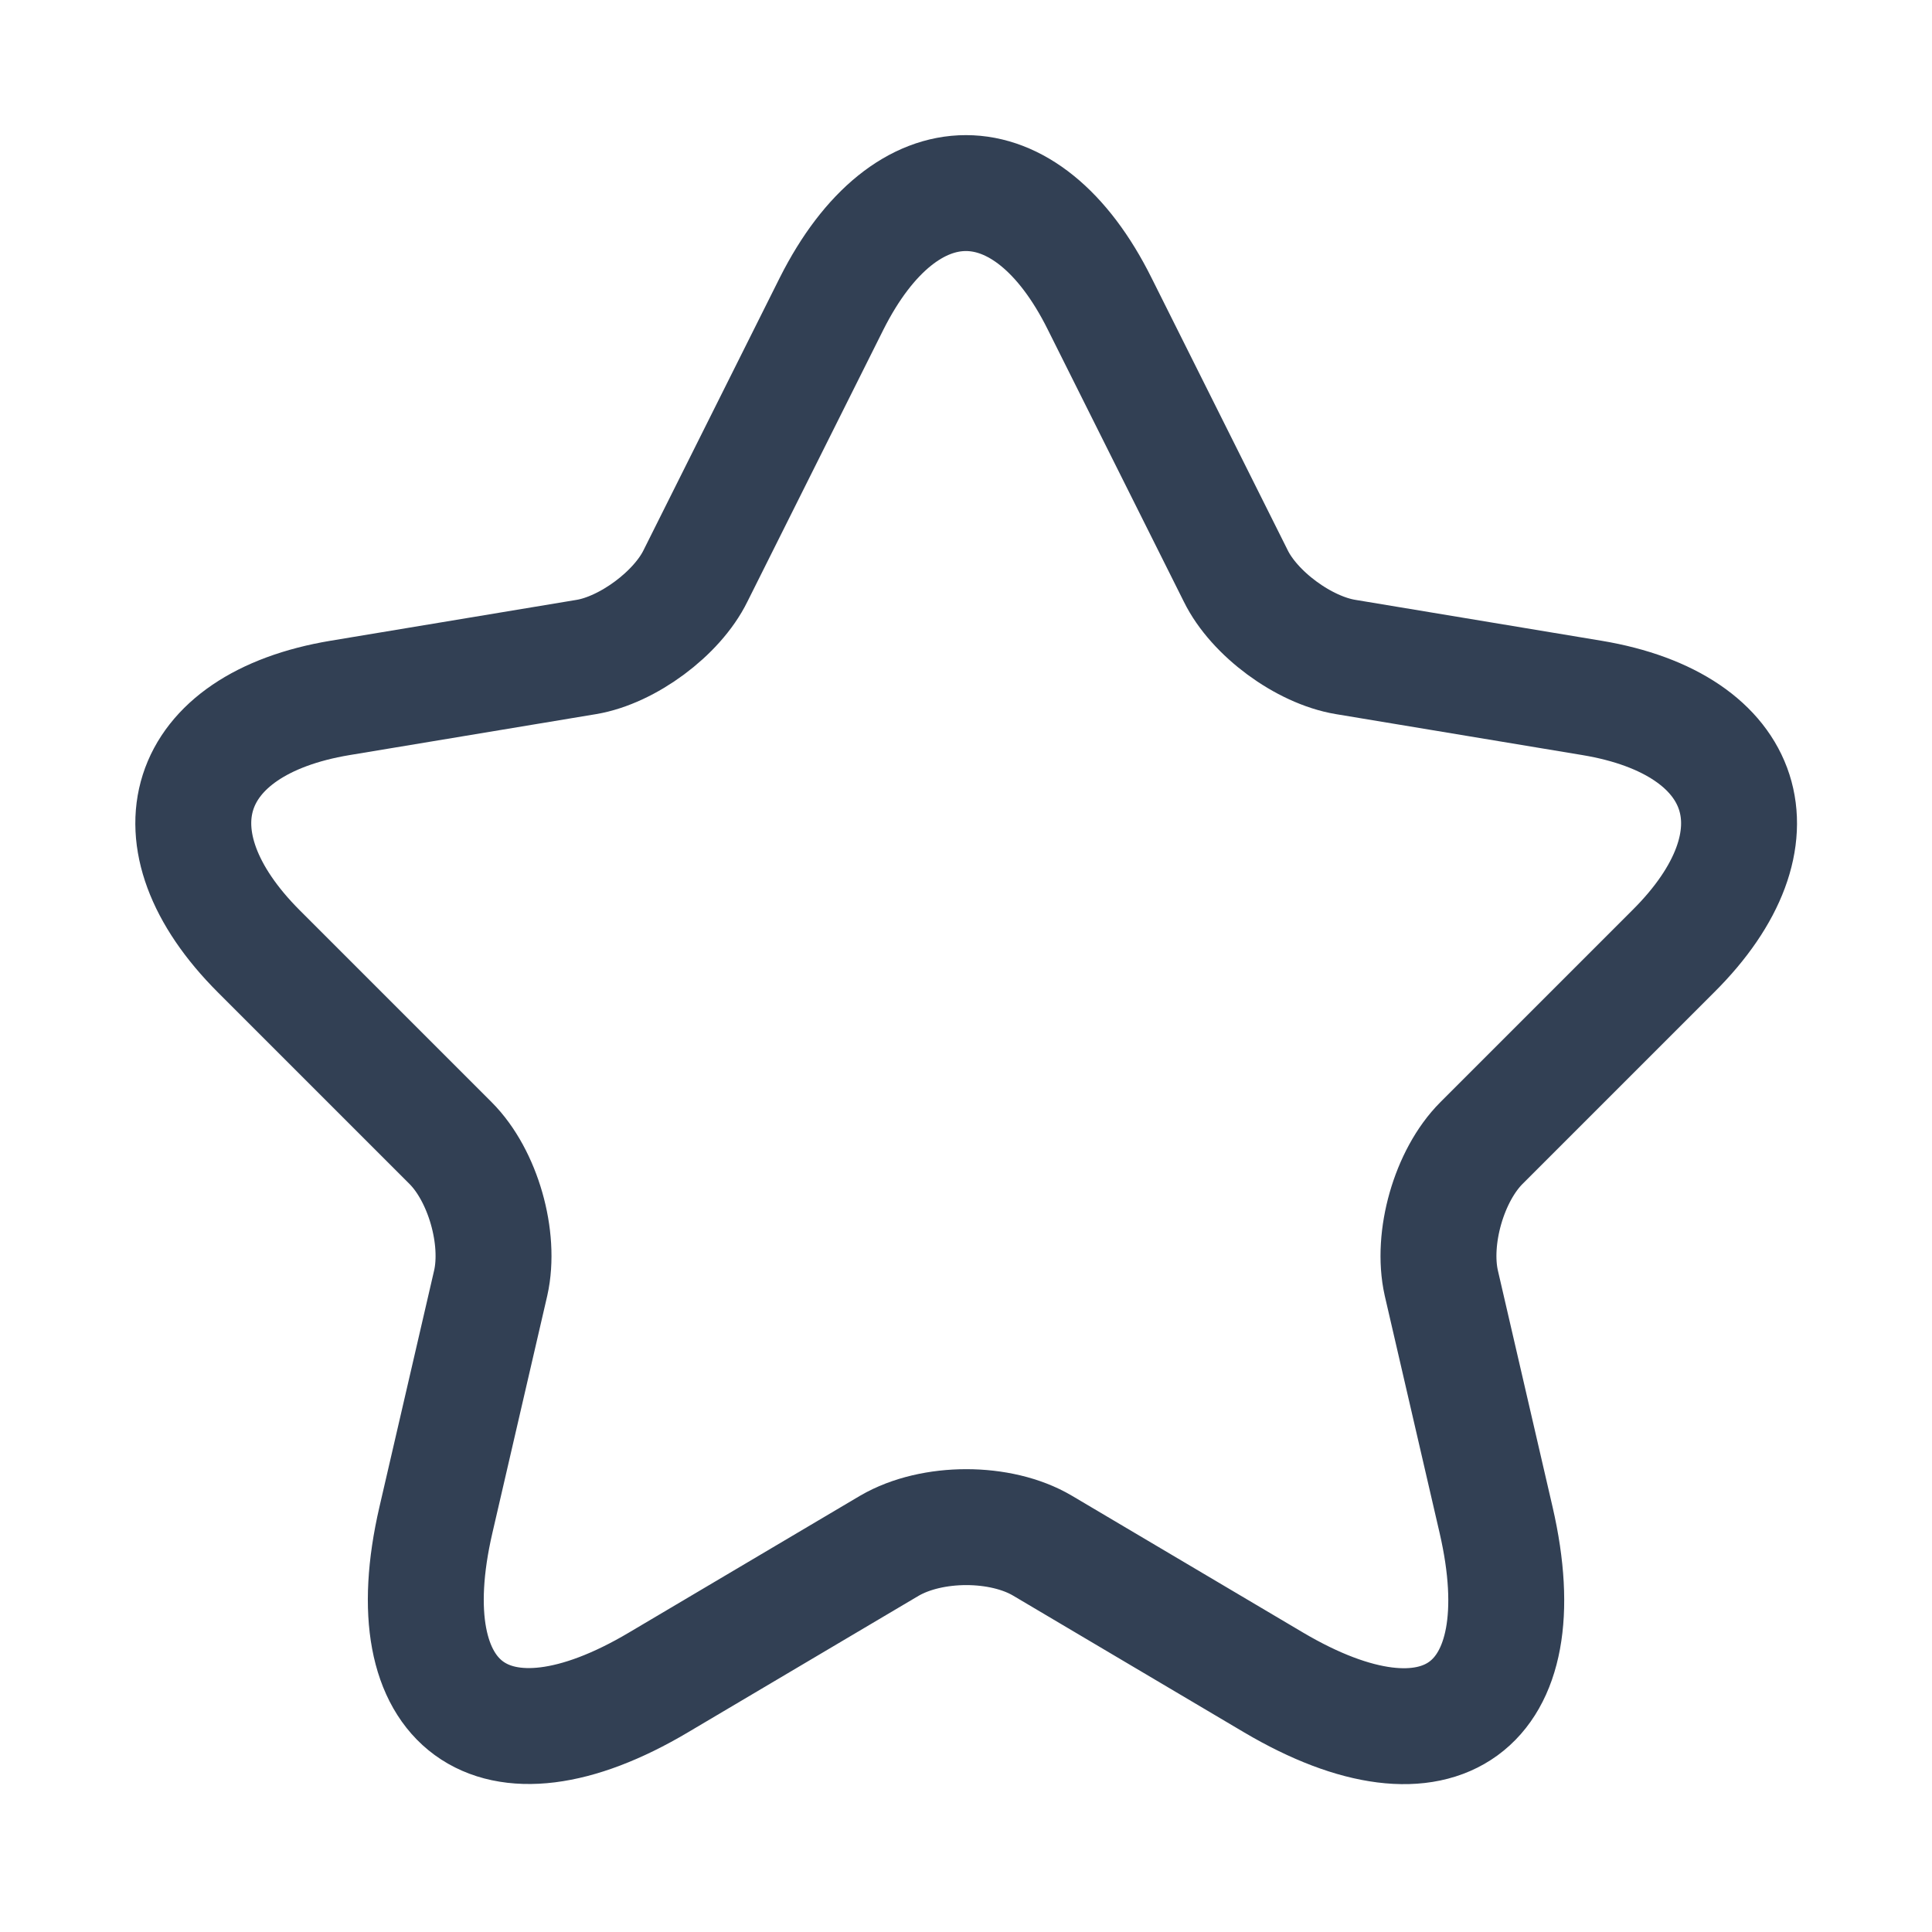
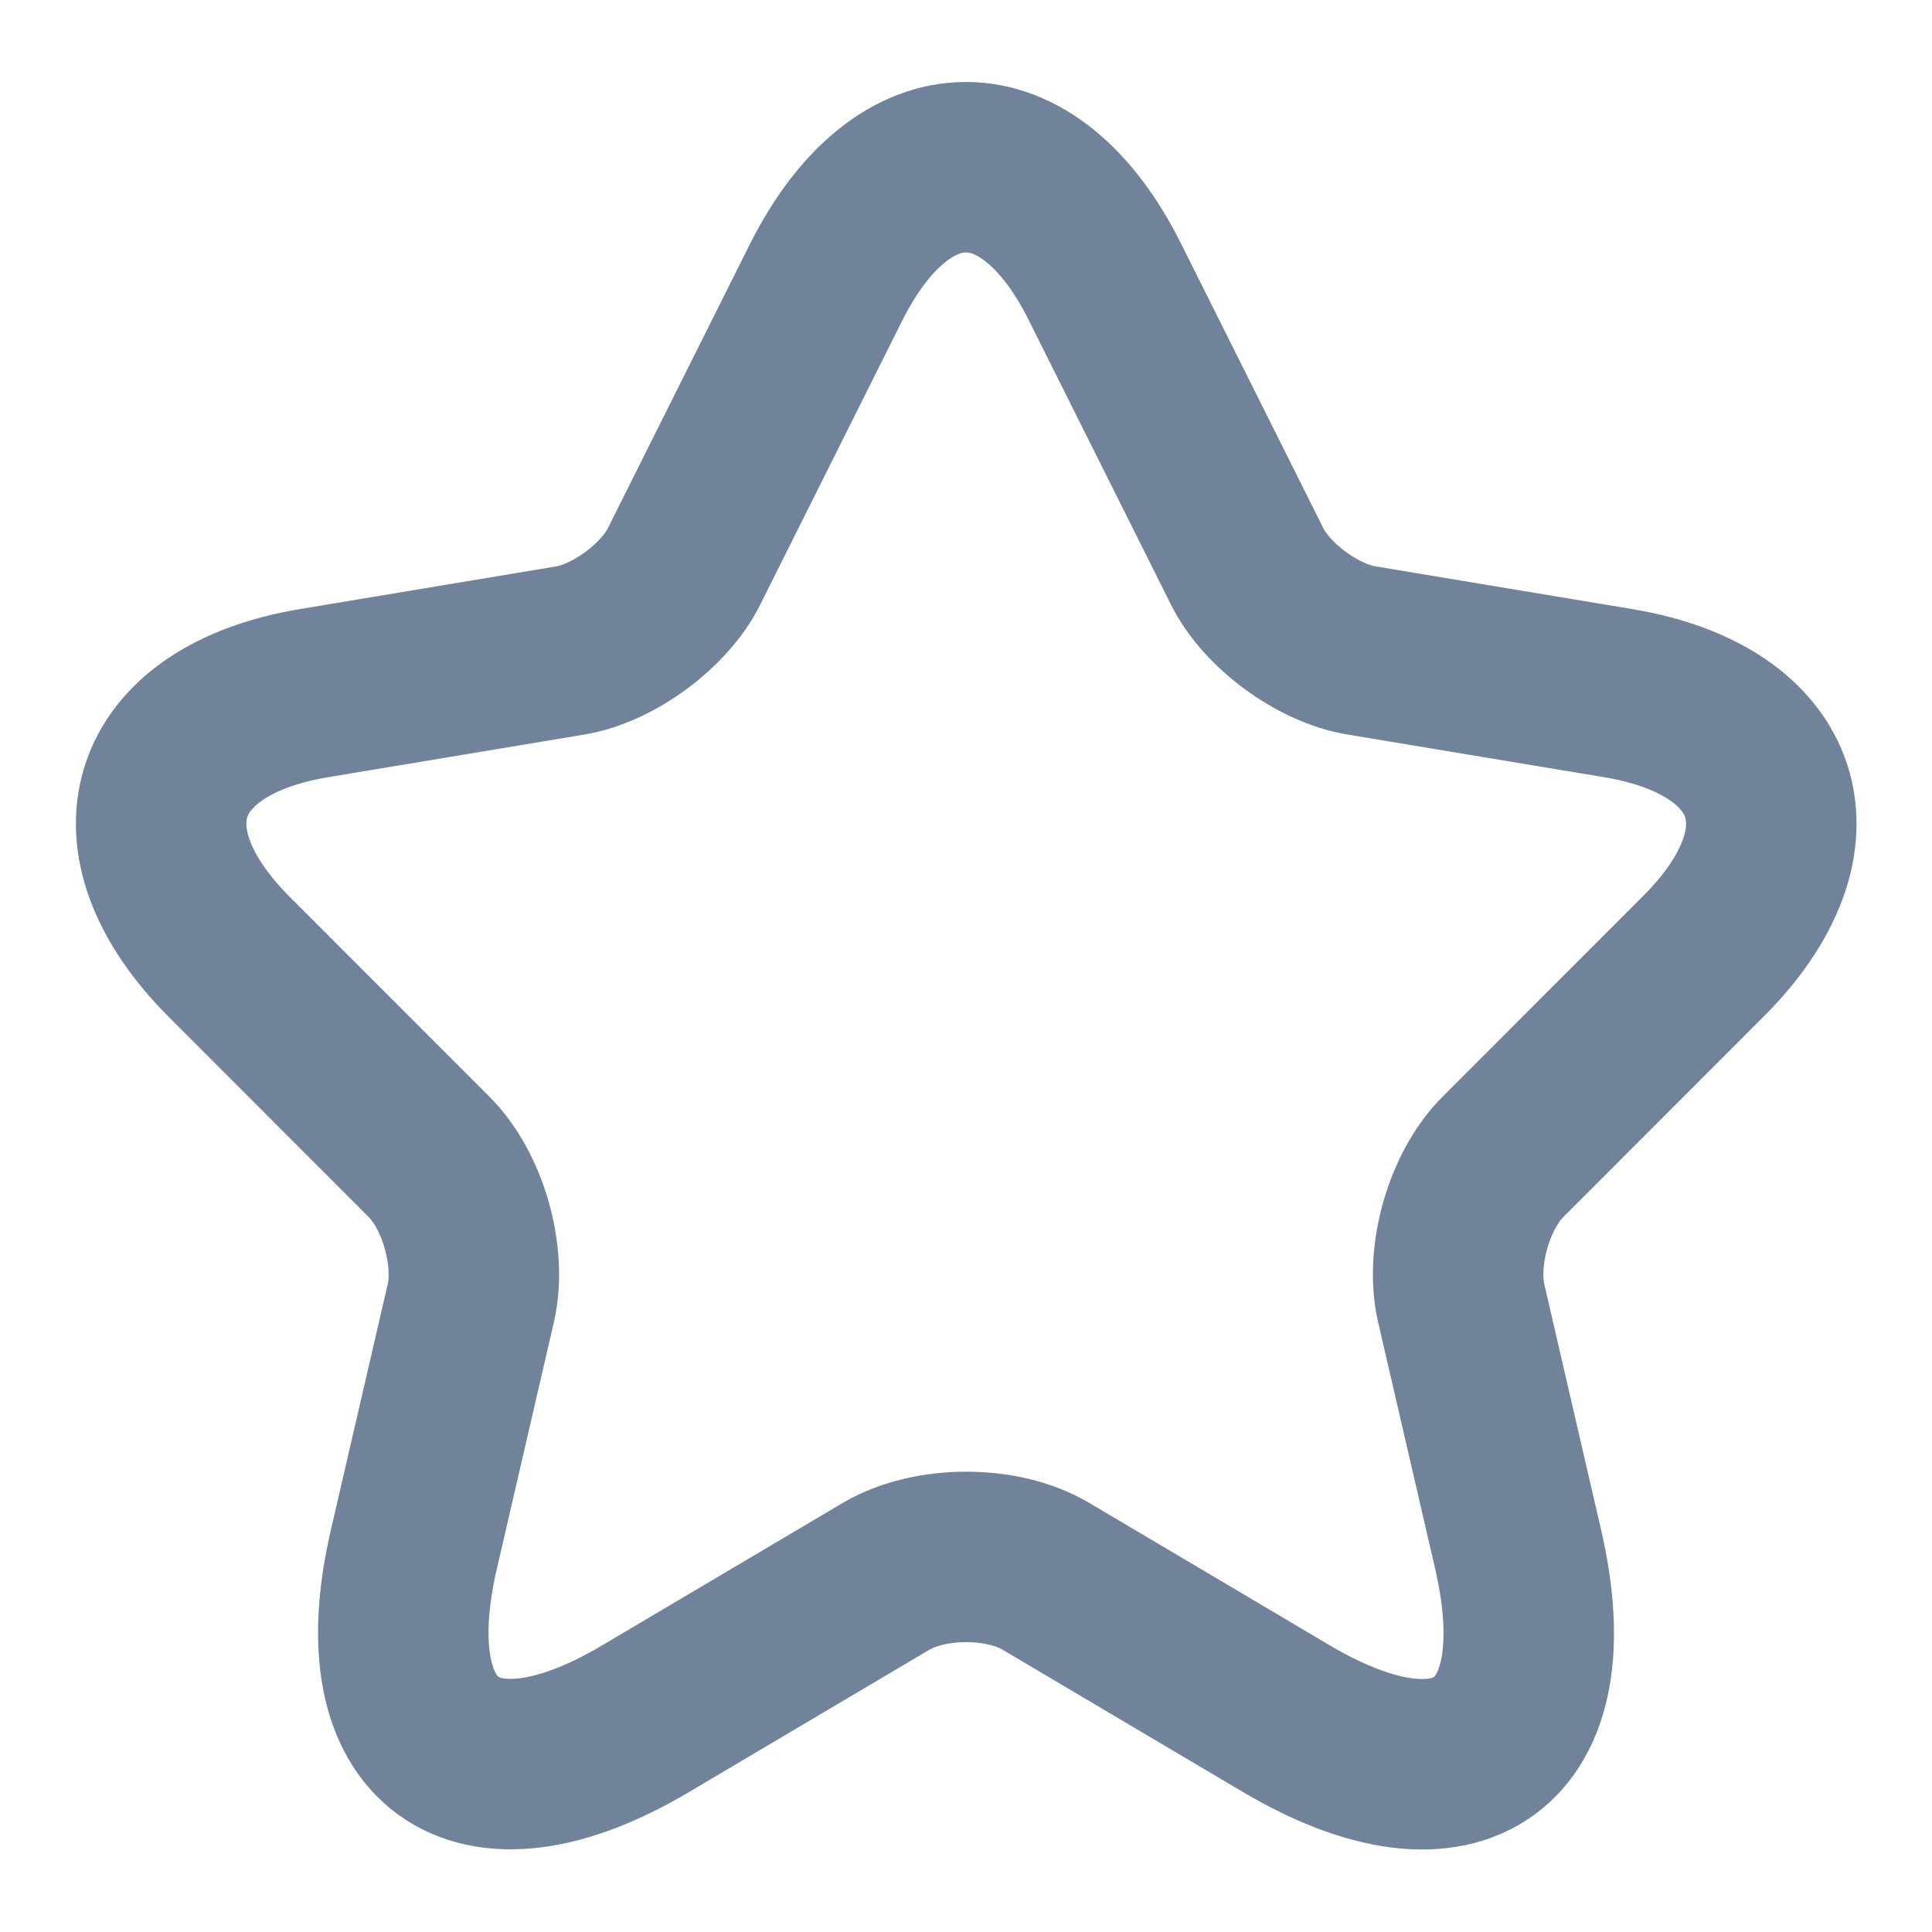
- <svg xmlns="http://www.w3.org/2000/svg" width="25" height="25" viewBox="0 0 25 25" fill="none">
-   <path d="M14.23 3.931L15.99 7.451C16.23 7.941 16.87 8.411 17.41 8.501L20.6 9.031C22.64 9.371 23.12 10.851 21.65 12.311L19.17 14.791C18.75 15.211 18.52 16.021 18.65 16.601L19.36 19.671C19.92 22.101 18.63 23.041 16.48 21.771L13.49 20.001C12.95 19.681 12.06 19.681 11.51 20.001L8.52 21.771C6.38 23.041 5.08 22.091 5.64 19.671L6.35 16.601C6.48 16.021 6.25 15.211 5.83 14.791L3.35 12.311C1.89 10.851 2.36 9.371 4.4 9.031L7.59 8.501C8.12 8.411 8.76 7.941 9 7.451L10.76 3.931C11.72 2.021 13.28 2.021 14.23 3.931Z" stroke="#324054" stroke-width="1.5" stroke-linecap="round" stroke-linejoin="round" />
+ <svg xmlns="http://www.w3.org/2000/svg" width="17" height="17" viewBox="0 0 17 17" fill="none">
+   <path d="M9.725 2.486L10.972 4.98C11.142 5.327 11.595 5.66 11.978 5.723L14.238 6.099C15.683 6.34 16.023 7.388 14.981 8.422L13.225 10.179C12.927 10.476 12.764 11.05 12.856 11.461L13.359 13.636C13.756 15.357 12.842 16.023 11.319 15.123L9.201 13.869C8.819 13.643 8.188 13.643 7.799 13.869L5.681 15.123C4.165 16.023 3.244 15.35 3.641 13.636L4.144 11.461C4.236 11.05 4.073 10.476 3.775 10.179L2.019 8.422C0.985 7.388 1.318 6.34 2.763 6.099L5.022 5.723C5.398 5.66 5.851 5.327 6.021 4.98L7.268 2.486C7.948 1.133 9.053 1.133 9.725 2.486Z" stroke="#71839B" stroke-width="1.5" stroke-linecap="round" stroke-linejoin="round" />
</svg>
